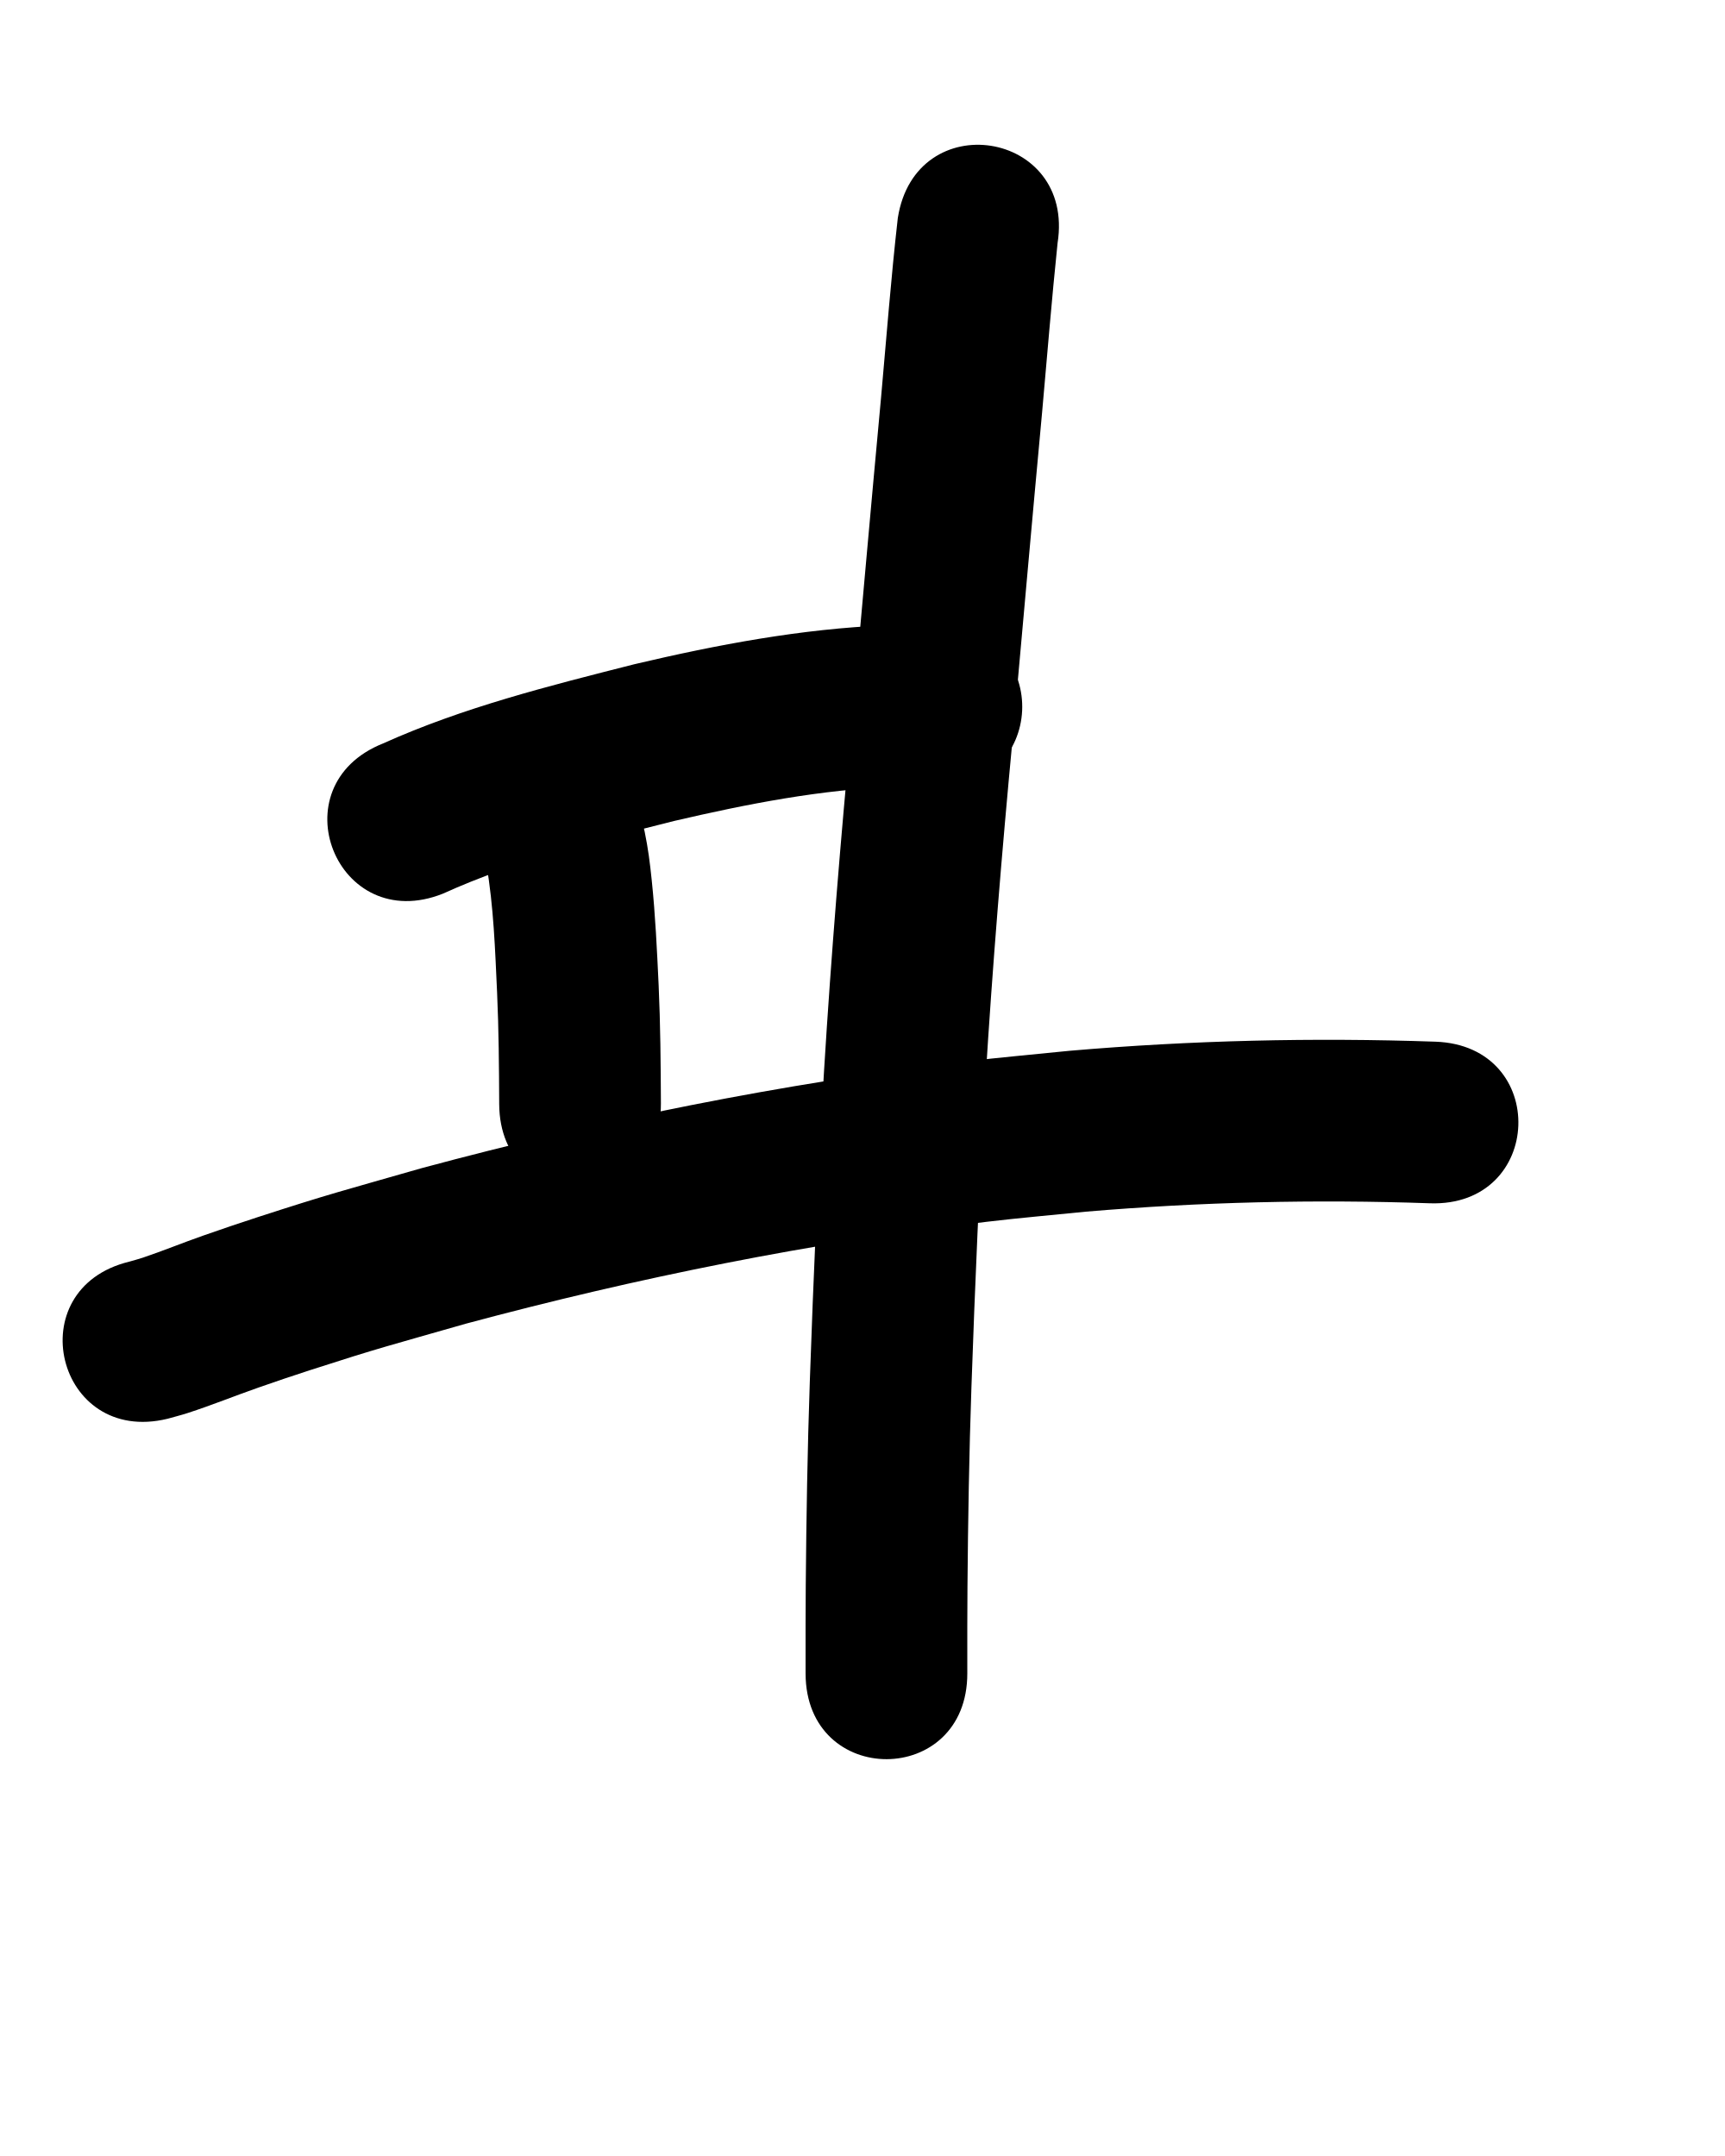
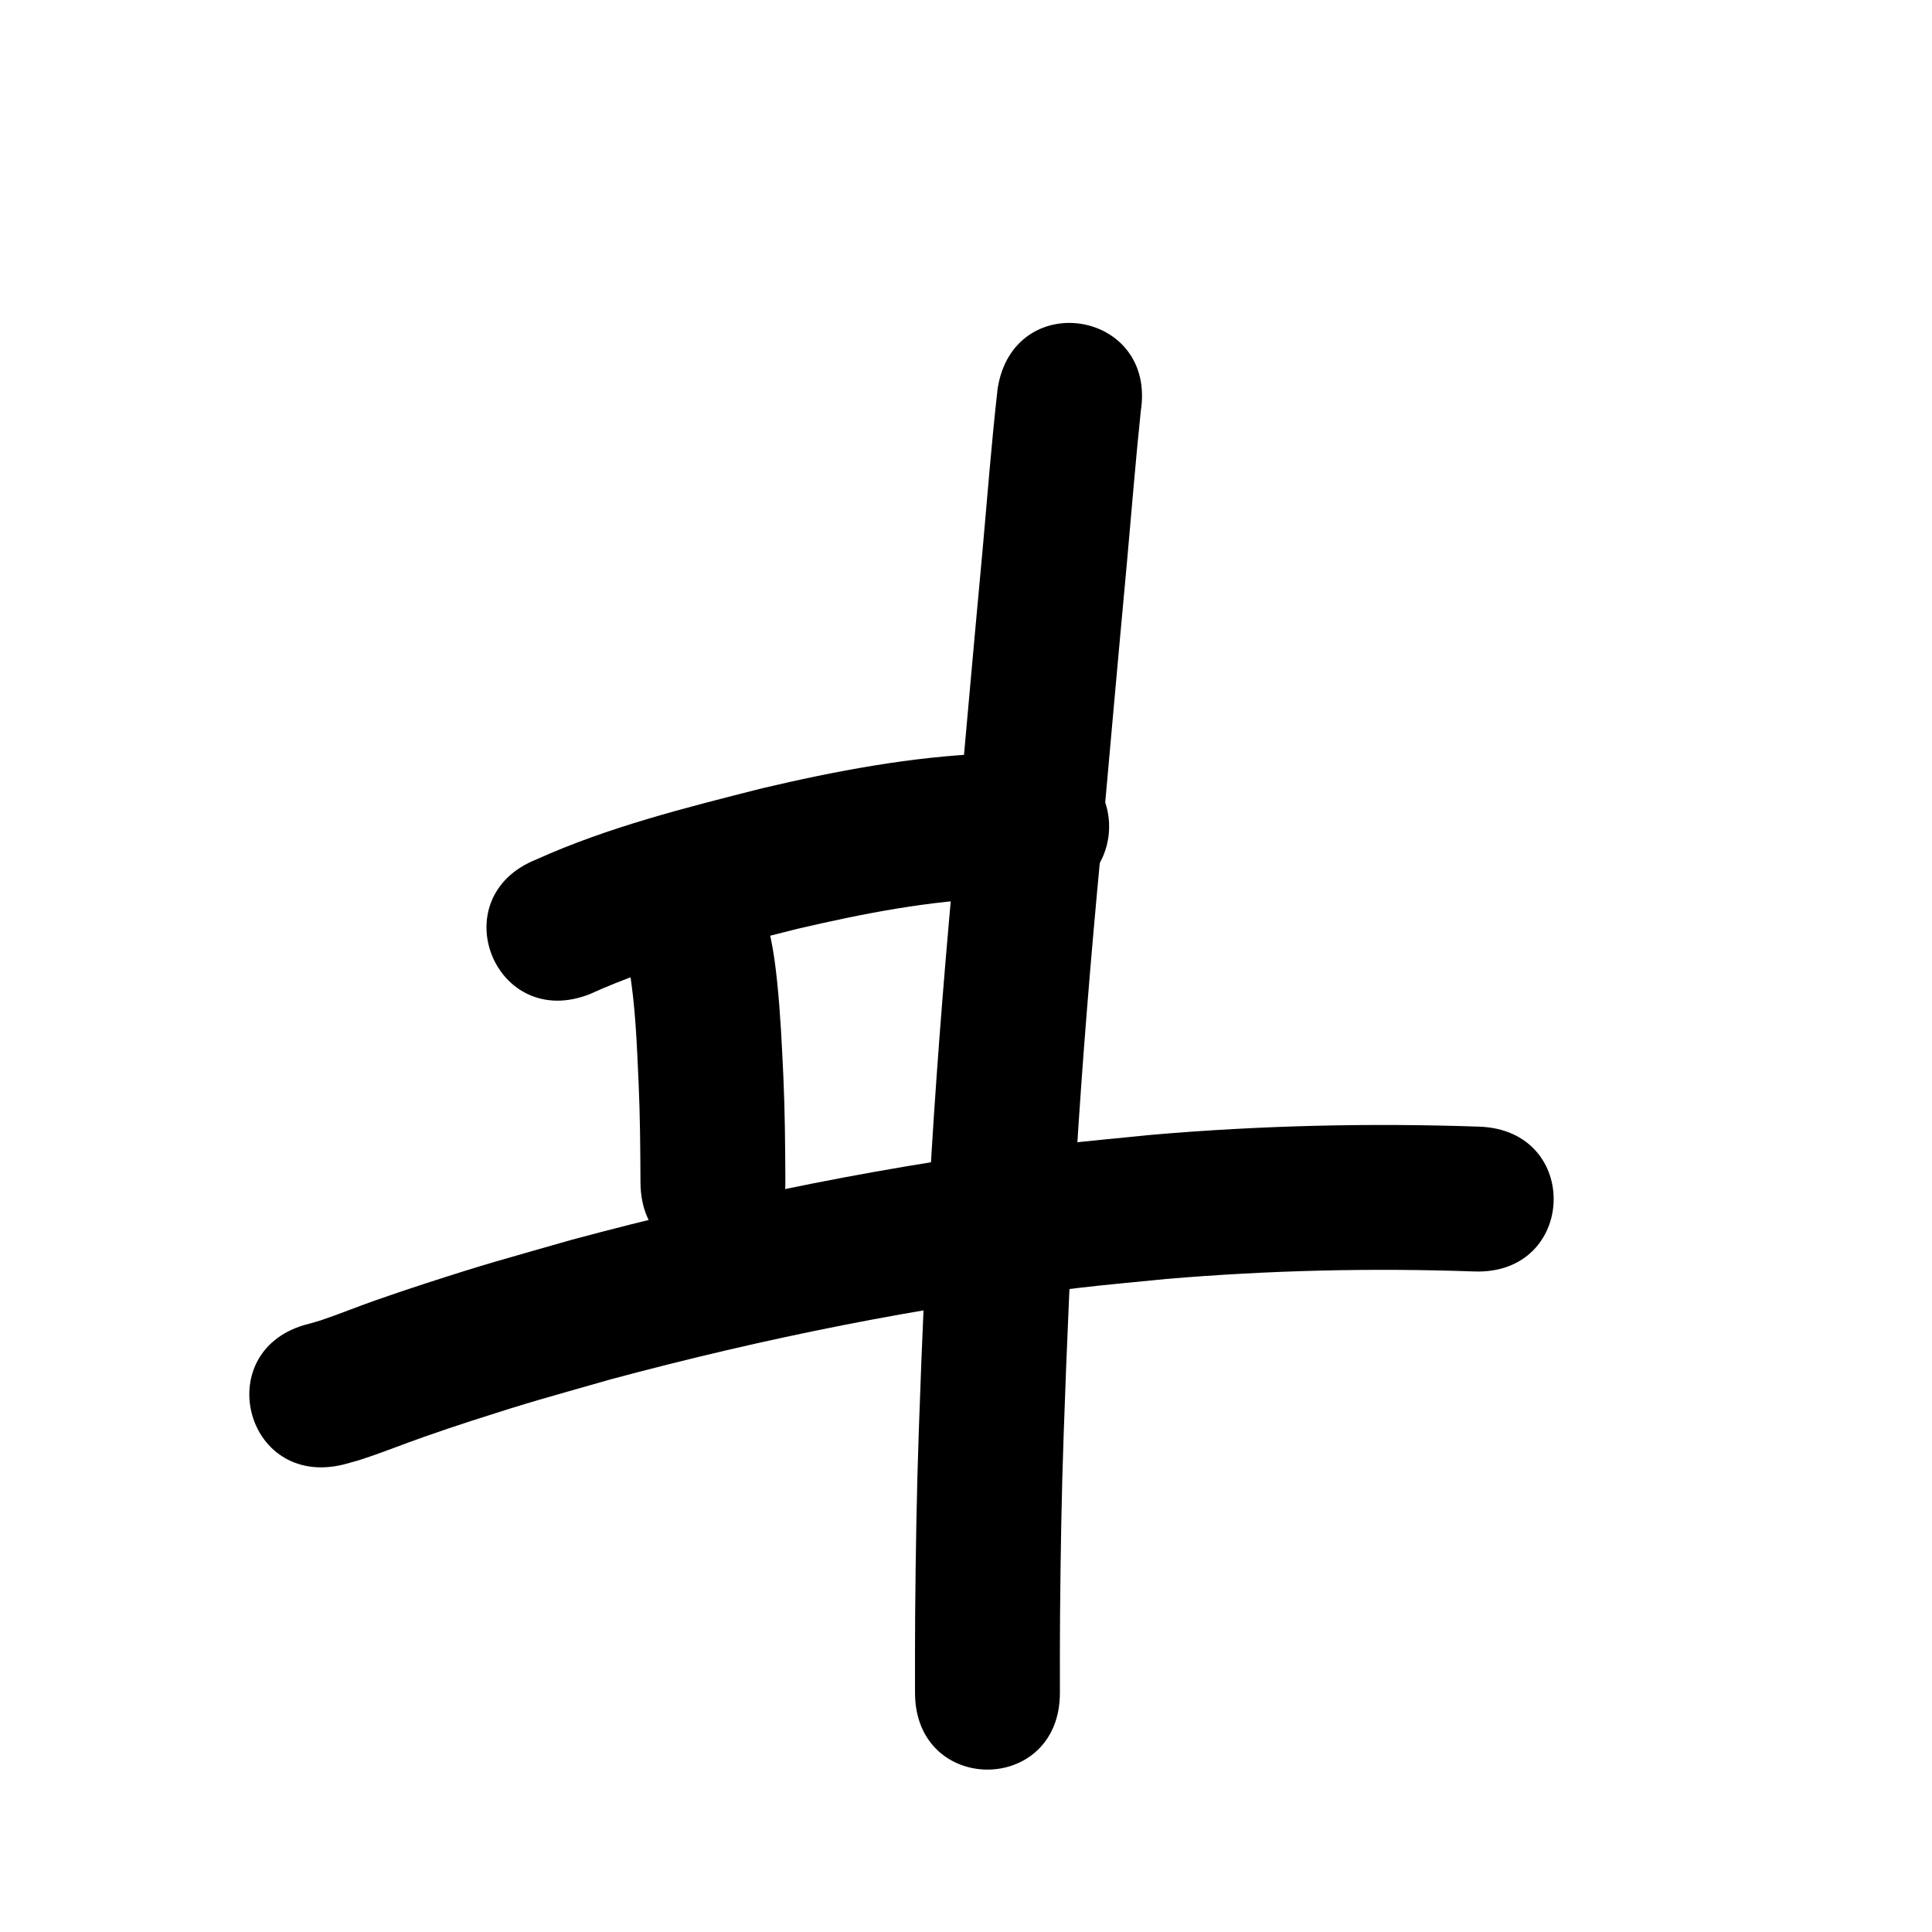
- <svg xmlns="http://www.w3.org/2000/svg" width="800" height="1000">
-   <path d="m 205.444,414.485 c 34.224,-15.531 70.933,-24.519 107.231,-33.712 33.82,-7.866 68.254,-14.653 103.06,-15.878 3.343,-0.118 6.689,-0.024 10.034,-0.036 2.259,0.126 4.518,0.251 6.776,0.377 52.975,2.49 56.496,-72.427 3.522,-74.917 v 0 c -3.65,-0.152 -7.3,-0.304 -10.95,-0.457 -4.645,0.057 -9.294,-0.015 -13.936,0.172 -39.491,1.594 -78.573,8.996 -116.949,18.043 -39.469,10.028 -79.329,19.97 -116.589,36.752 -49.255,19.658 -21.454,89.315 27.801,69.657 z" />
-   <path d="m 225.561,400.852 c 3.403,19.663 4.048,39.712 4.979,59.61 0.773,17.191 0.893,34.399 0.971,51.603 0.251,53.032 75.251,52.677 74.999,-0.356 v 0 c -0.09,-18.263 -0.225,-36.529 -1.054,-54.778 -0.771,-16.26 -1.515,-32.512 -3.207,-48.71 -0.865,-8.282 -1.64,-14.504 -3.287,-22.512 -0.466,-2.266 -1.11,-4.492 -1.665,-6.739 -15.473,-50.726 -87.21,-28.844 -71.737,21.882 z" />
-   <path d="m 77.657,658.064 c 3.099,-0.881 6.233,-1.648 9.297,-2.643 11.431,-3.711 21.52,-7.849 32.95,-11.854 7.883,-2.762 15.796,-5.441 23.744,-8.012 32.768,-10.601 37.171,-11.504 72.546,-21.637 79.245,-21.274 159.891,-37.518 241.39,-47.221 15.327,-1.825 30.71,-3.137 46.065,-4.706 53.015,-4.486 106.28,-5.762 159.444,-3.882 53.001,1.854 55.623,-73.1 2.623,-74.954 v 0 c -56.593,-1.962 -113.291,-0.63 -169.72,4.228 -16.158,1.664 -32.345,3.06 -48.473,4.992 -85.082,10.193 -169.279,27.177 -252.001,49.448 -36.6,10.505 -41.884,11.647 -75.888,22.68 -8.558,2.777 -17.076,5.681 -25.568,8.655 -9.335,3.27 -18.494,7.036 -27.868,10.192 -2.051,0.69 -4.152,1.219 -6.229,1.829 -51.537,12.508 -33.848,85.392 17.689,72.884 z" />
-   <path d="m 416.375,101.118 c -3.152,27.751 -5.28,55.609 -7.782,83.424 -4.683,50.344 -9.119,100.711 -13.648,151.07 -5.073,53.622 -9.482,107.296 -12.78,161.056 -2.909,47.989 -4.922,96.025 -6.6,144.071 -1.093,31.504 -1.618,63.023 -1.881,94.543 -0.091,12.705 -0.103,25.41 -0.083,38.116 0.002,0.95 0.004,1.901 0.006,2.851 0.113,53.033 75.113,52.873 75,-0.16 v 0 c -0.002,-0.937 -0.004,-1.874 -0.006,-2.81 -0.02,-12.458 -0.009,-24.916 0.081,-37.373 0.256,-30.855 0.768,-61.709 1.838,-92.548 1.655,-47.389 3.636,-94.768 6.505,-142.101 3.248,-53.049 7.617,-106.011 12.619,-158.924 4.53,-50.359 8.966,-100.727 13.649,-151.071 2.354,-26.183 4.456,-52.39 7.18,-78.538 8.205,-52.394 -65.892,-63.998 -74.097,-11.604 z" />
+ <svg xmlns="http://www.w3.org/2000/svg" width="1000" height="1000">
+   <path d="m 305.444,514.485 c 34.224,-15.531 70.933,-24.519 107.231,-33.712 33.82,-7.866 68.254,-14.653 103.06,-15.878 3.343,-0.118 6.689,-0.024 10.034,-0.036 2.259,0.126 4.518,0.251 6.776,0.377 52.975,2.49 56.496,-72.427 3.522,-74.917 v 0 c -3.65,-0.152 -7.3,-0.304 -10.95,-0.457 -4.645,0.057 -9.294,-0.015 -13.936,0.172 -39.491,1.594 -78.573,8.996 -116.949,18.043 -39.469,10.028 -79.329,19.97 -116.589,36.752 -49.255,19.658 -21.454,89.315 27.801,69.657 z" />
+   <path d="m 325.561,500.852 c 3.403,19.663 4.048,39.712 4.979,59.61 0.773,17.191 0.893,34.399 0.971,51.603 0.251,53.032 75.251,52.677 74.999,-0.356 v 0 c -0.09,-18.263 -0.225,-36.529 -1.054,-54.778 -0.771,-16.26 -1.515,-32.512 -3.207,-48.71 -0.865,-8.282 -1.64,-14.504 -3.287,-22.512 -0.466,-2.266 -1.11,-4.492 -1.665,-6.739 -15.473,-50.726 -87.21,-28.844 -71.737,21.882 z" />
+   <path d="m 177.657,758.064 c 3.099,-0.881 6.233,-1.648 9.297,-2.643 11.431,-3.711 21.52,-7.849 32.95,-11.854 7.883,-2.762 15.796,-5.441 23.744,-8.012 32.768,-10.601 37.171,-11.504 72.546,-21.637 79.245,-21.274 159.891,-37.518 241.39,-47.221 15.327,-1.825 30.71,-3.137 46.065,-4.706 53.015,-4.486 106.28,-5.762 159.444,-3.882 53.001,1.854 55.623,-73.1 2.623,-74.954 v 0 c -56.593,-1.962 -113.291,-0.63 -169.72,4.228 -16.158,1.664 -32.345,3.06 -48.473,4.992 -85.082,10.193 -169.279,27.177 -252.001,49.448 -36.6,10.505 -41.884,11.647 -75.888,22.68 -8.558,2.777 -17.076,5.681 -25.568,8.655 -9.335,3.27 -18.494,7.036 -27.868,10.192 -2.051,0.69 -4.152,1.219 -6.229,1.829 -51.537,12.508 -33.848,85.392 17.689,72.884 z" />
+   <path d="m 516.375,201.118 c -3.152,27.751 -5.28,55.609 -7.782,83.424 -4.683,50.344 -9.119,100.711 -13.648,151.07 -5.073,53.622 -9.482,107.296 -12.78,161.056 -2.909,47.989 -4.922,96.025 -6.6,144.071 -1.093,31.504 -1.618,63.023 -1.881,94.543 -0.091,12.705 -0.103,25.41 -0.083,38.116 0.002,0.95 0.004,1.901 0.006,2.851 0.113,53.033 75.113,52.873 75,-0.16 v 0 c -0.002,-0.937 -0.004,-1.874 -0.006,-2.81 -0.02,-12.458 -0.009,-24.916 0.081,-37.373 0.256,-30.855 0.768,-61.709 1.838,-92.548 1.655,-47.389 3.636,-94.768 6.505,-142.101 3.248,-53.049 7.617,-106.011 12.619,-158.924 4.53,-50.359 8.966,-100.727 13.649,-151.071 2.354,-26.183 4.456,-52.39 7.18,-78.538 8.205,-52.394 -65.892,-63.998 -74.097,-11.604 z" />
</svg>
